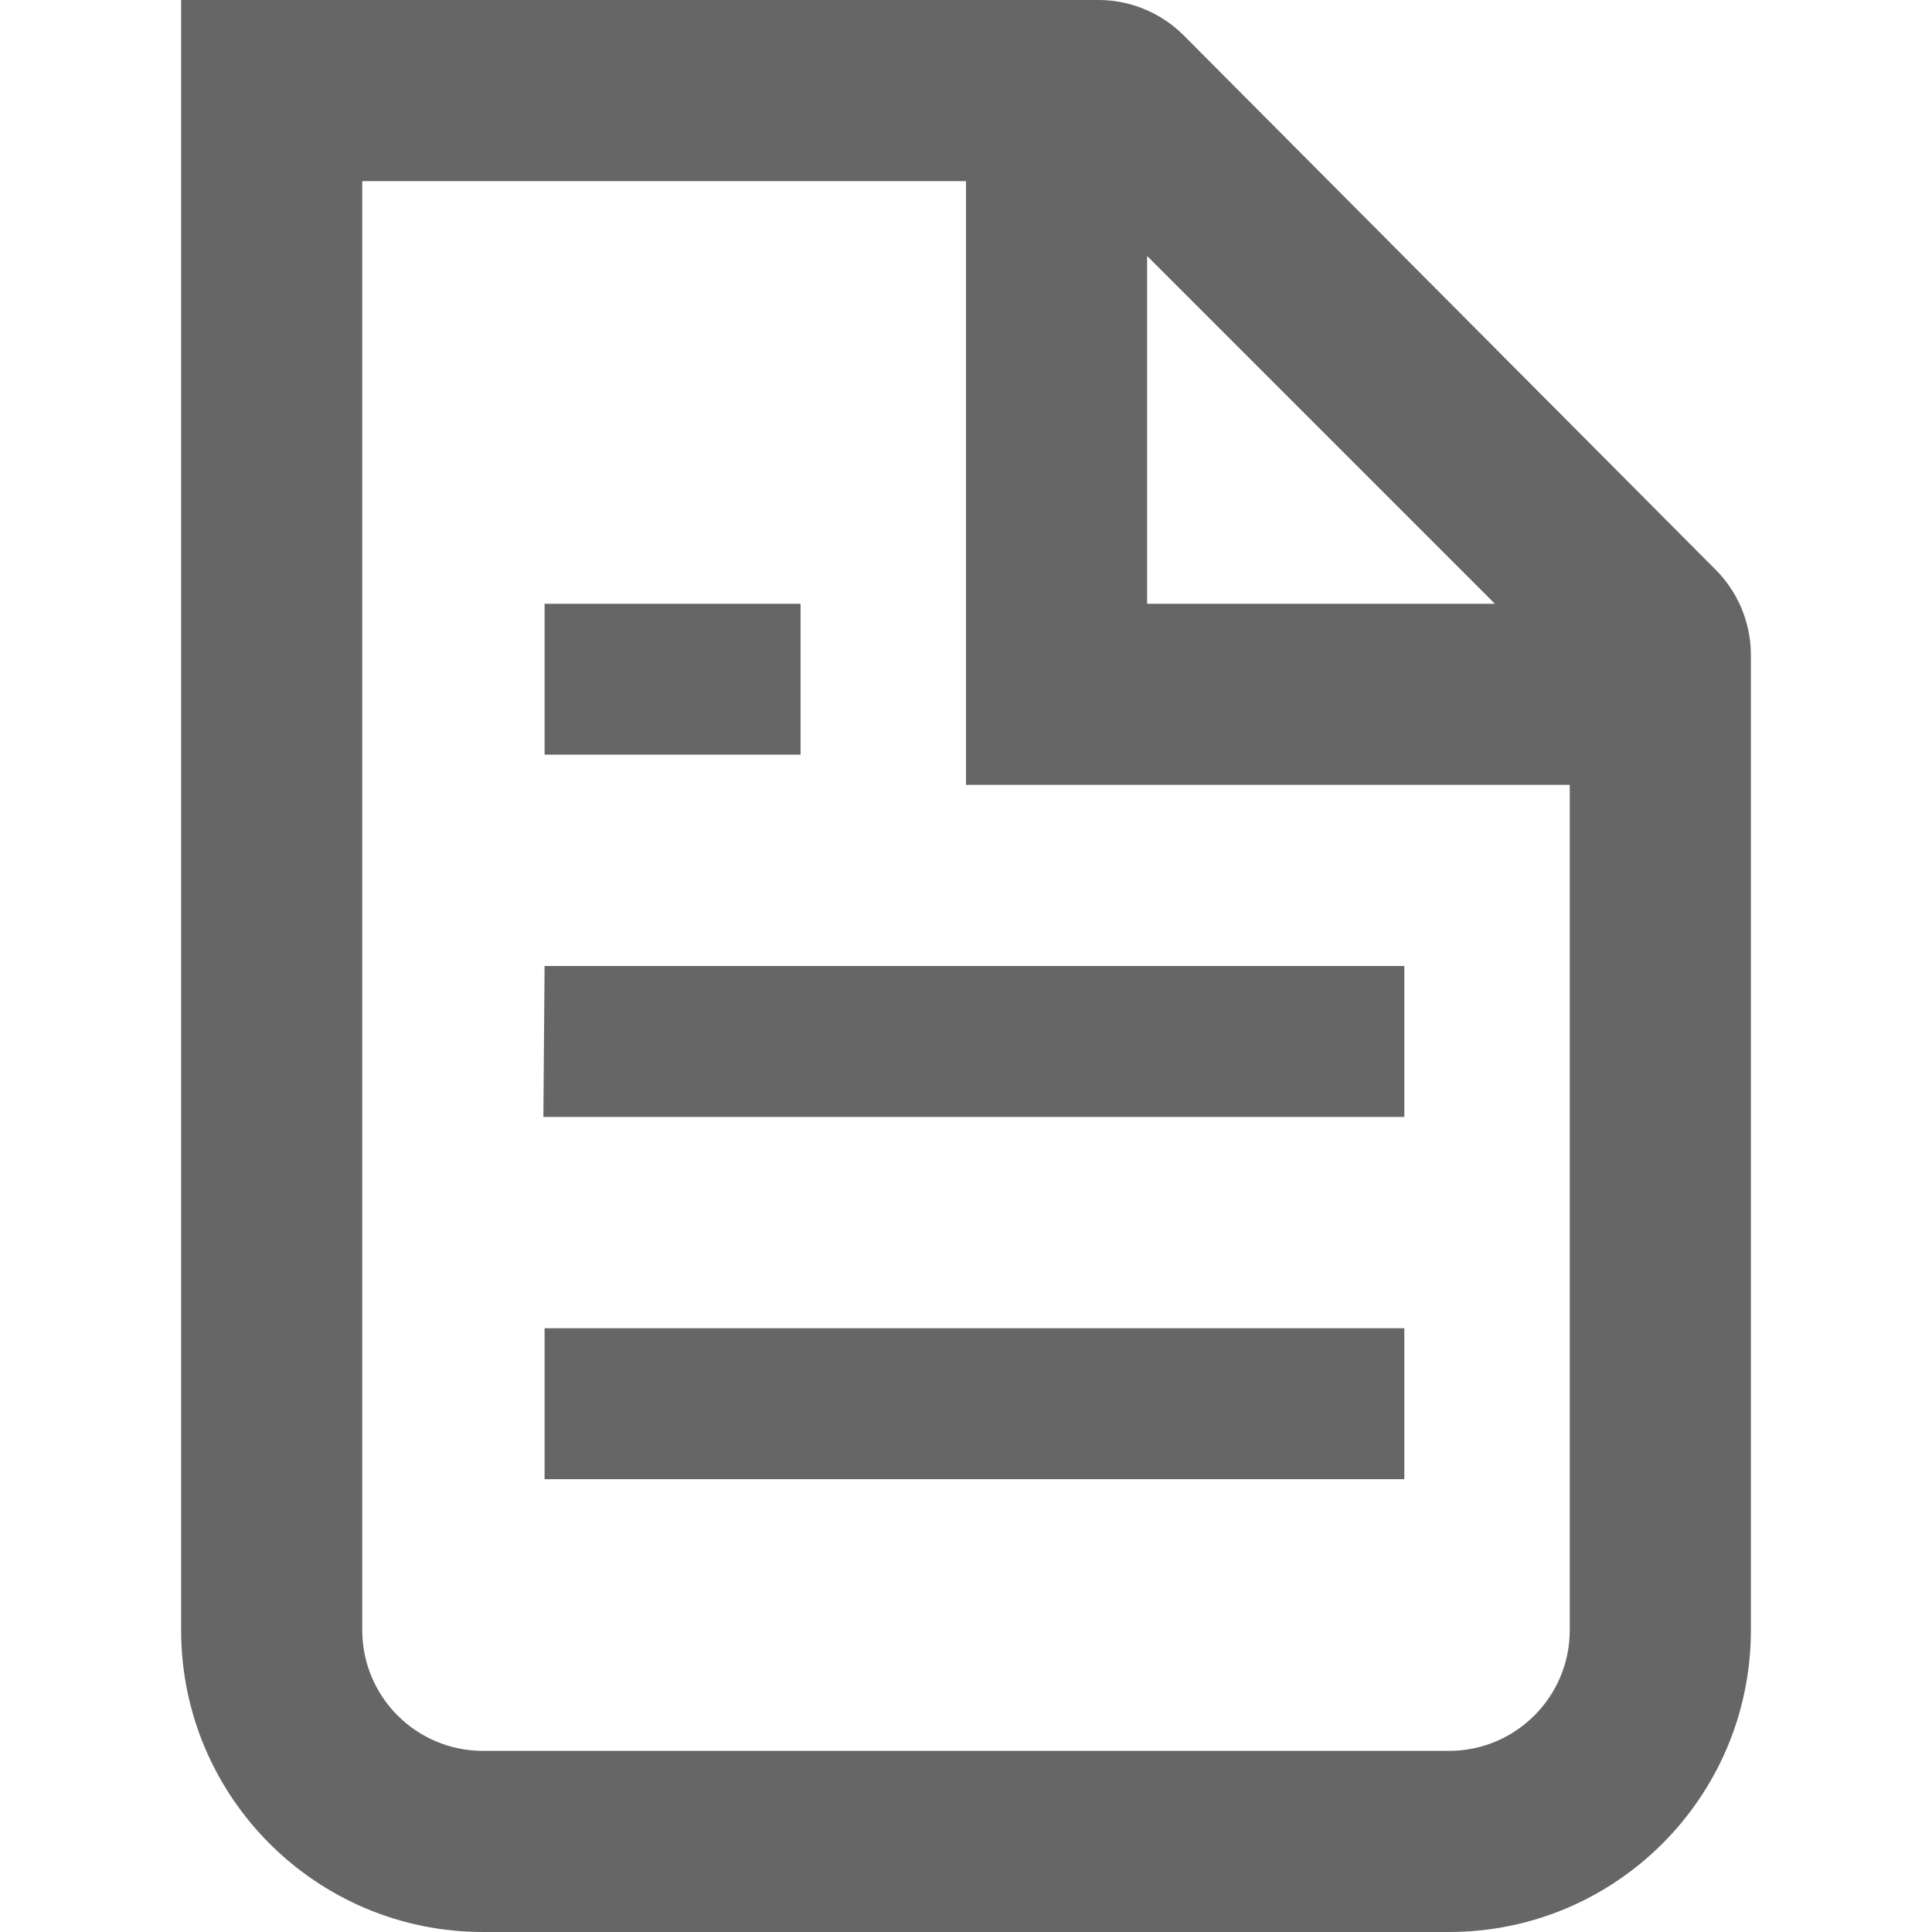
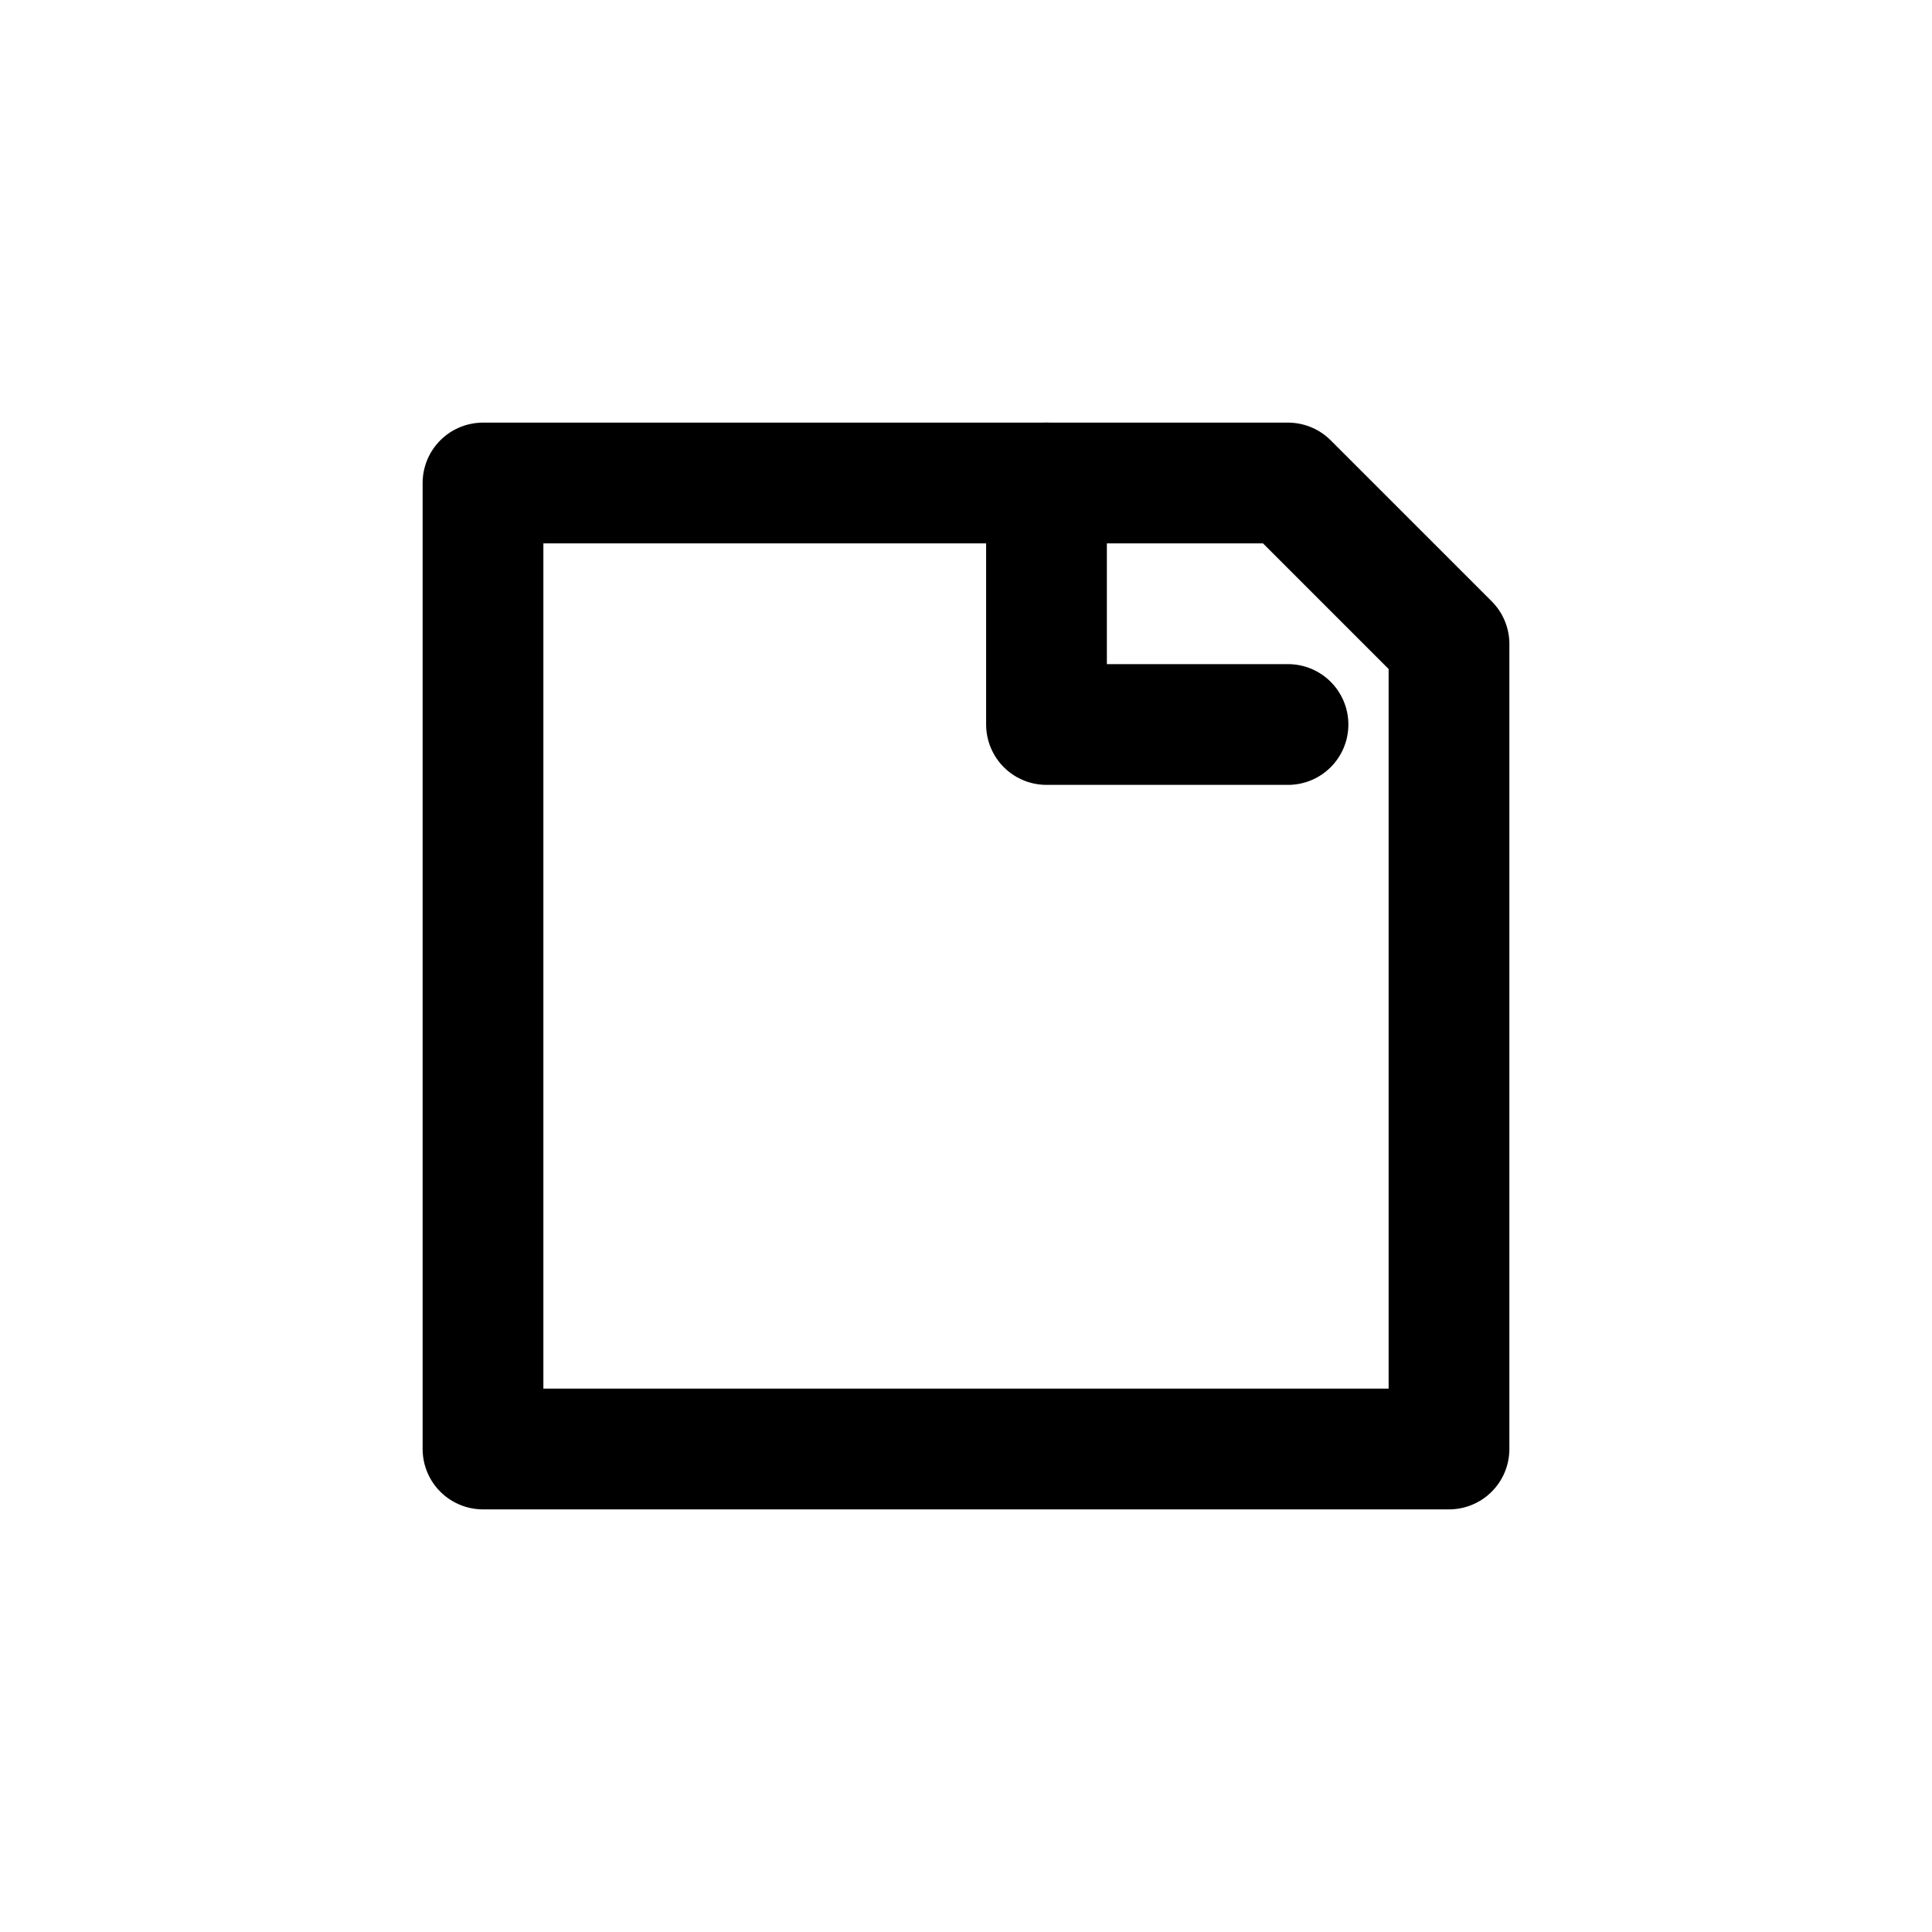
- <svg xmlns="http://www.w3.org/2000/svg" fill="none" viewBox="0 0 16 16">
-   <path d="M14.5 13.5V5.41a1 1 0 0 0-.3-.7L9.8.29A1 1 0 0 0 9.08 0H1.5v13.5A2.5 2.5 0 0 0 4 16h8a2.5 2.5 0 0 0 2.5-2.5m-1.5 0v-7H8v-5H3v12a1 1 0 0 0 1 1h8a1 1 0 0 0 1-1M9.5 5V2.12L12.38 5zM5.13 5h-.62v1.25h2.12V5zm-.62 3h7.12v1.25H4.5zm.62 3h-.62v1.25h7.12V11z" clip-rule="evenodd" fill="#666" fill-rule="evenodd" />
+ <svg xmlns="http://www.w3.org/2000/svg" width="24px" height="24px" viewBox="0 0 24 24" stroke-width="1.5" fill="none" color="currentColor">
+   <path d="M6 18L6 6L16 6L18 8L18 18L6 18Z" stroke="currentColor" stroke-width="1.5" stroke-linecap="round" stroke-linejoin="round" />
+   <path d="M13 6V9H16" stroke="currentColor" stroke-width="1.5" stroke-linecap="round" stroke-linejoin="round" />
</svg>
